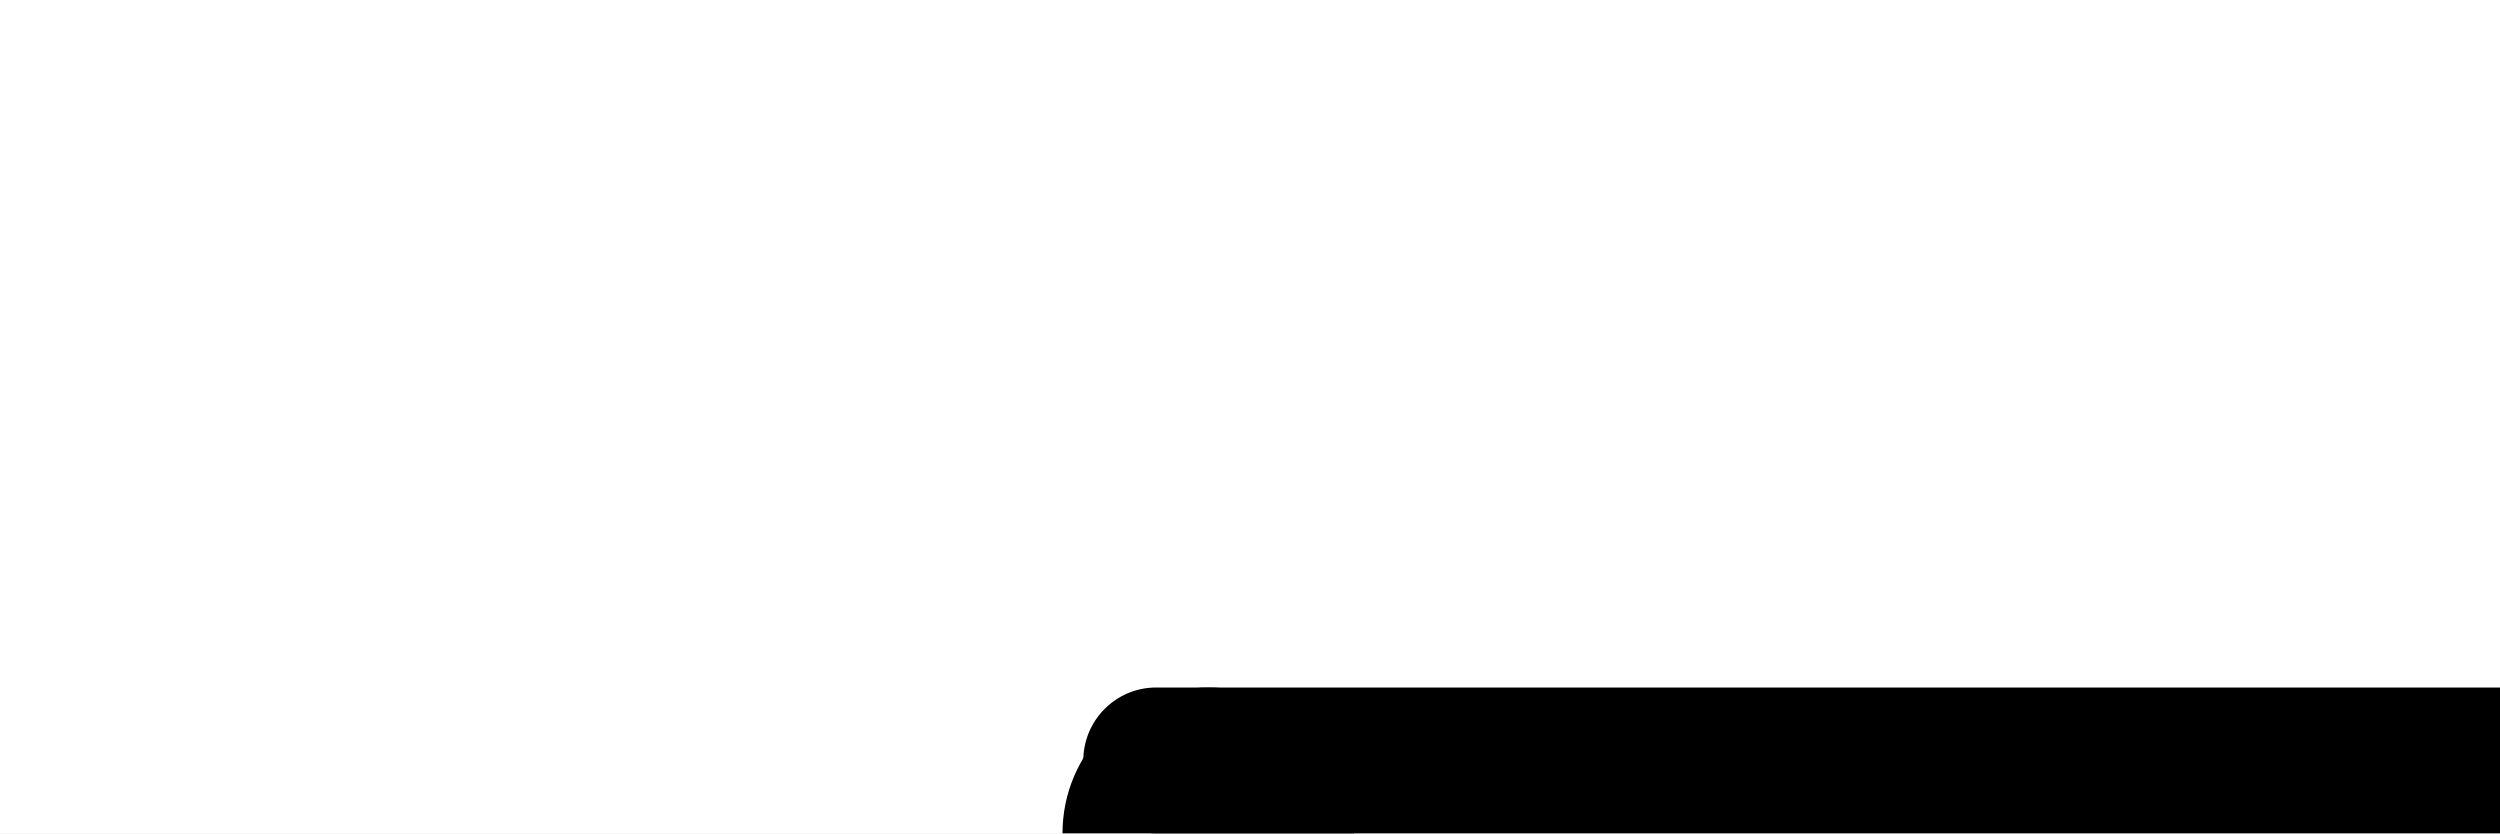
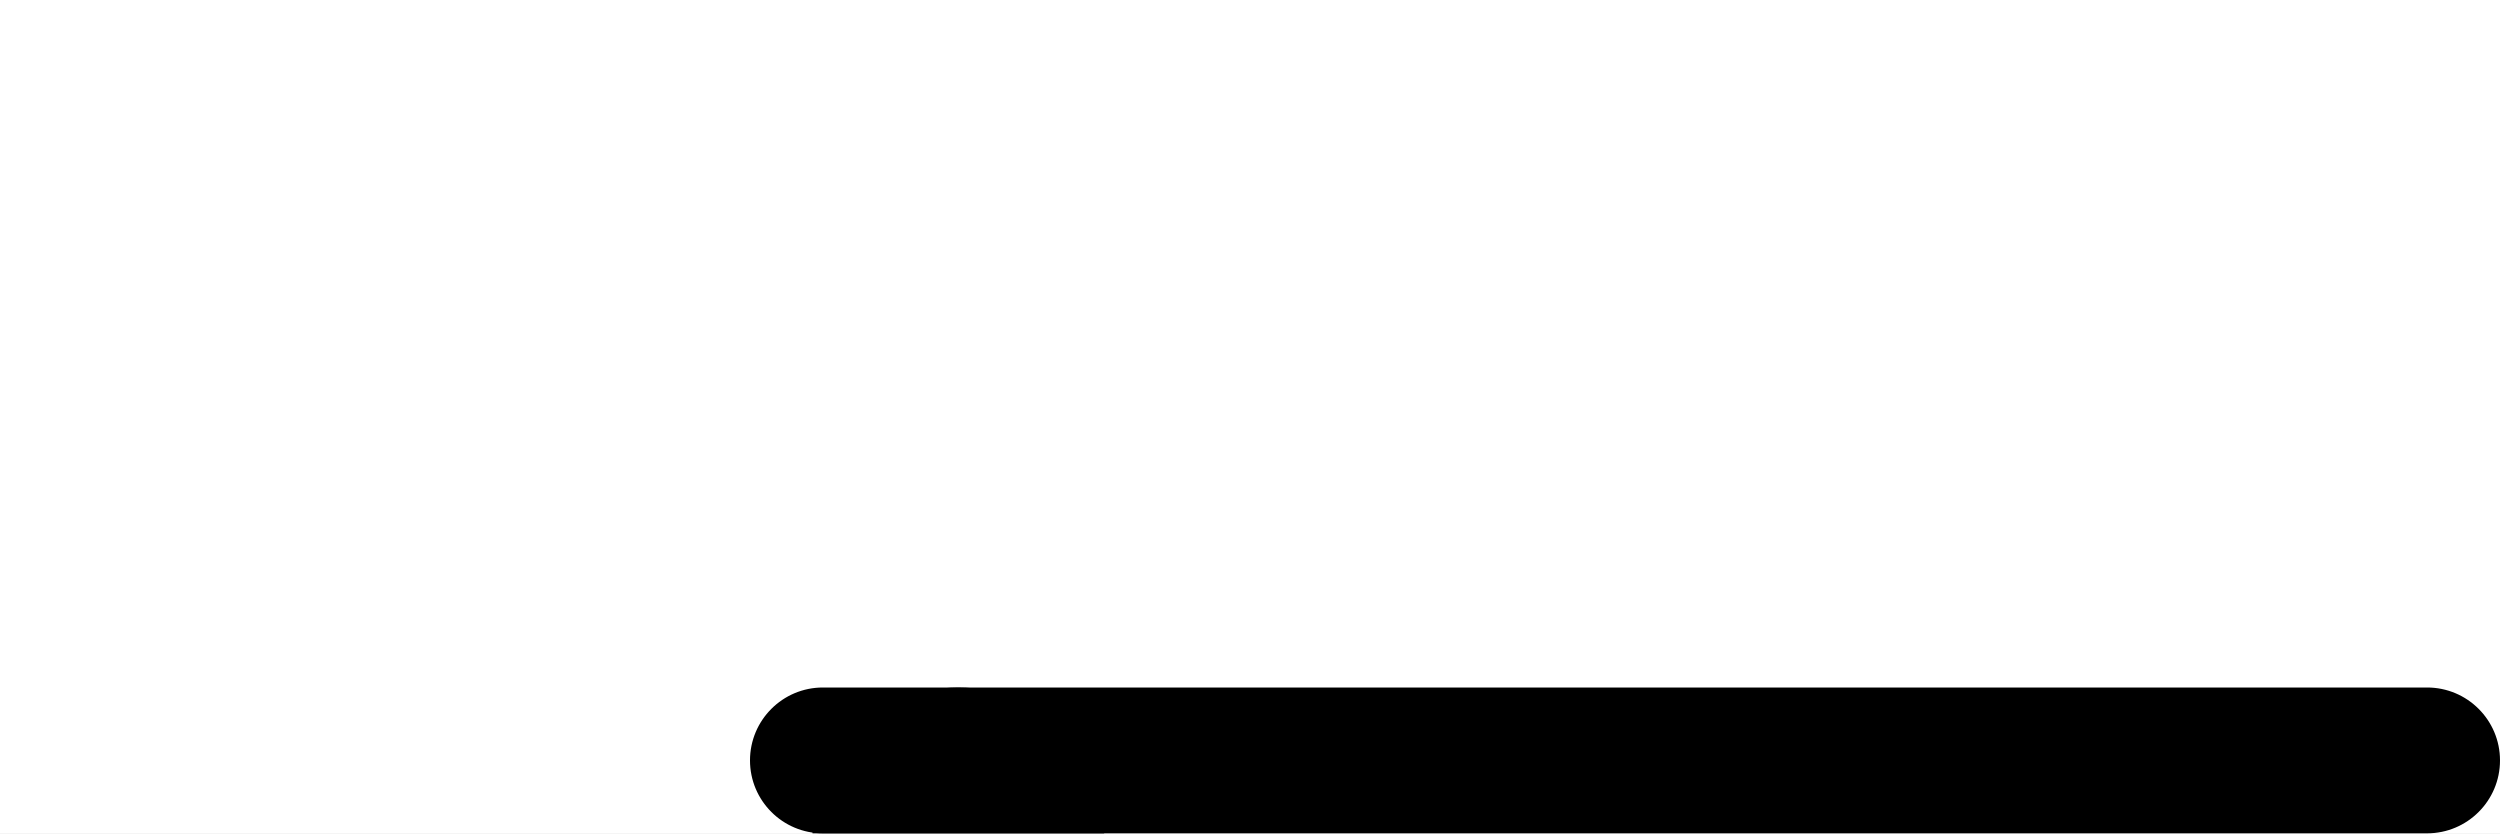
<svg xmlns="http://www.w3.org/2000/svg" viewBox="0 0 600 200" preserveAspectRatio="xMaxYMax slice" style="width: 100%; height: 200px; display: block;">
  <rect width="100%" height="100%" fill="white" />
-   <g transform="translate(240, 165)">
-     <rect x="20" y="0" width="360" height="35" rx="17.5" fill="black" />
+   <g transform="translate(180, 165)">
+     <rect x="0" y="0" width="420" height="35" rx="17.5" fill="black" />
    <circle cx="50" cy="35" r="35" fill="black" />
  </g>
</svg>
